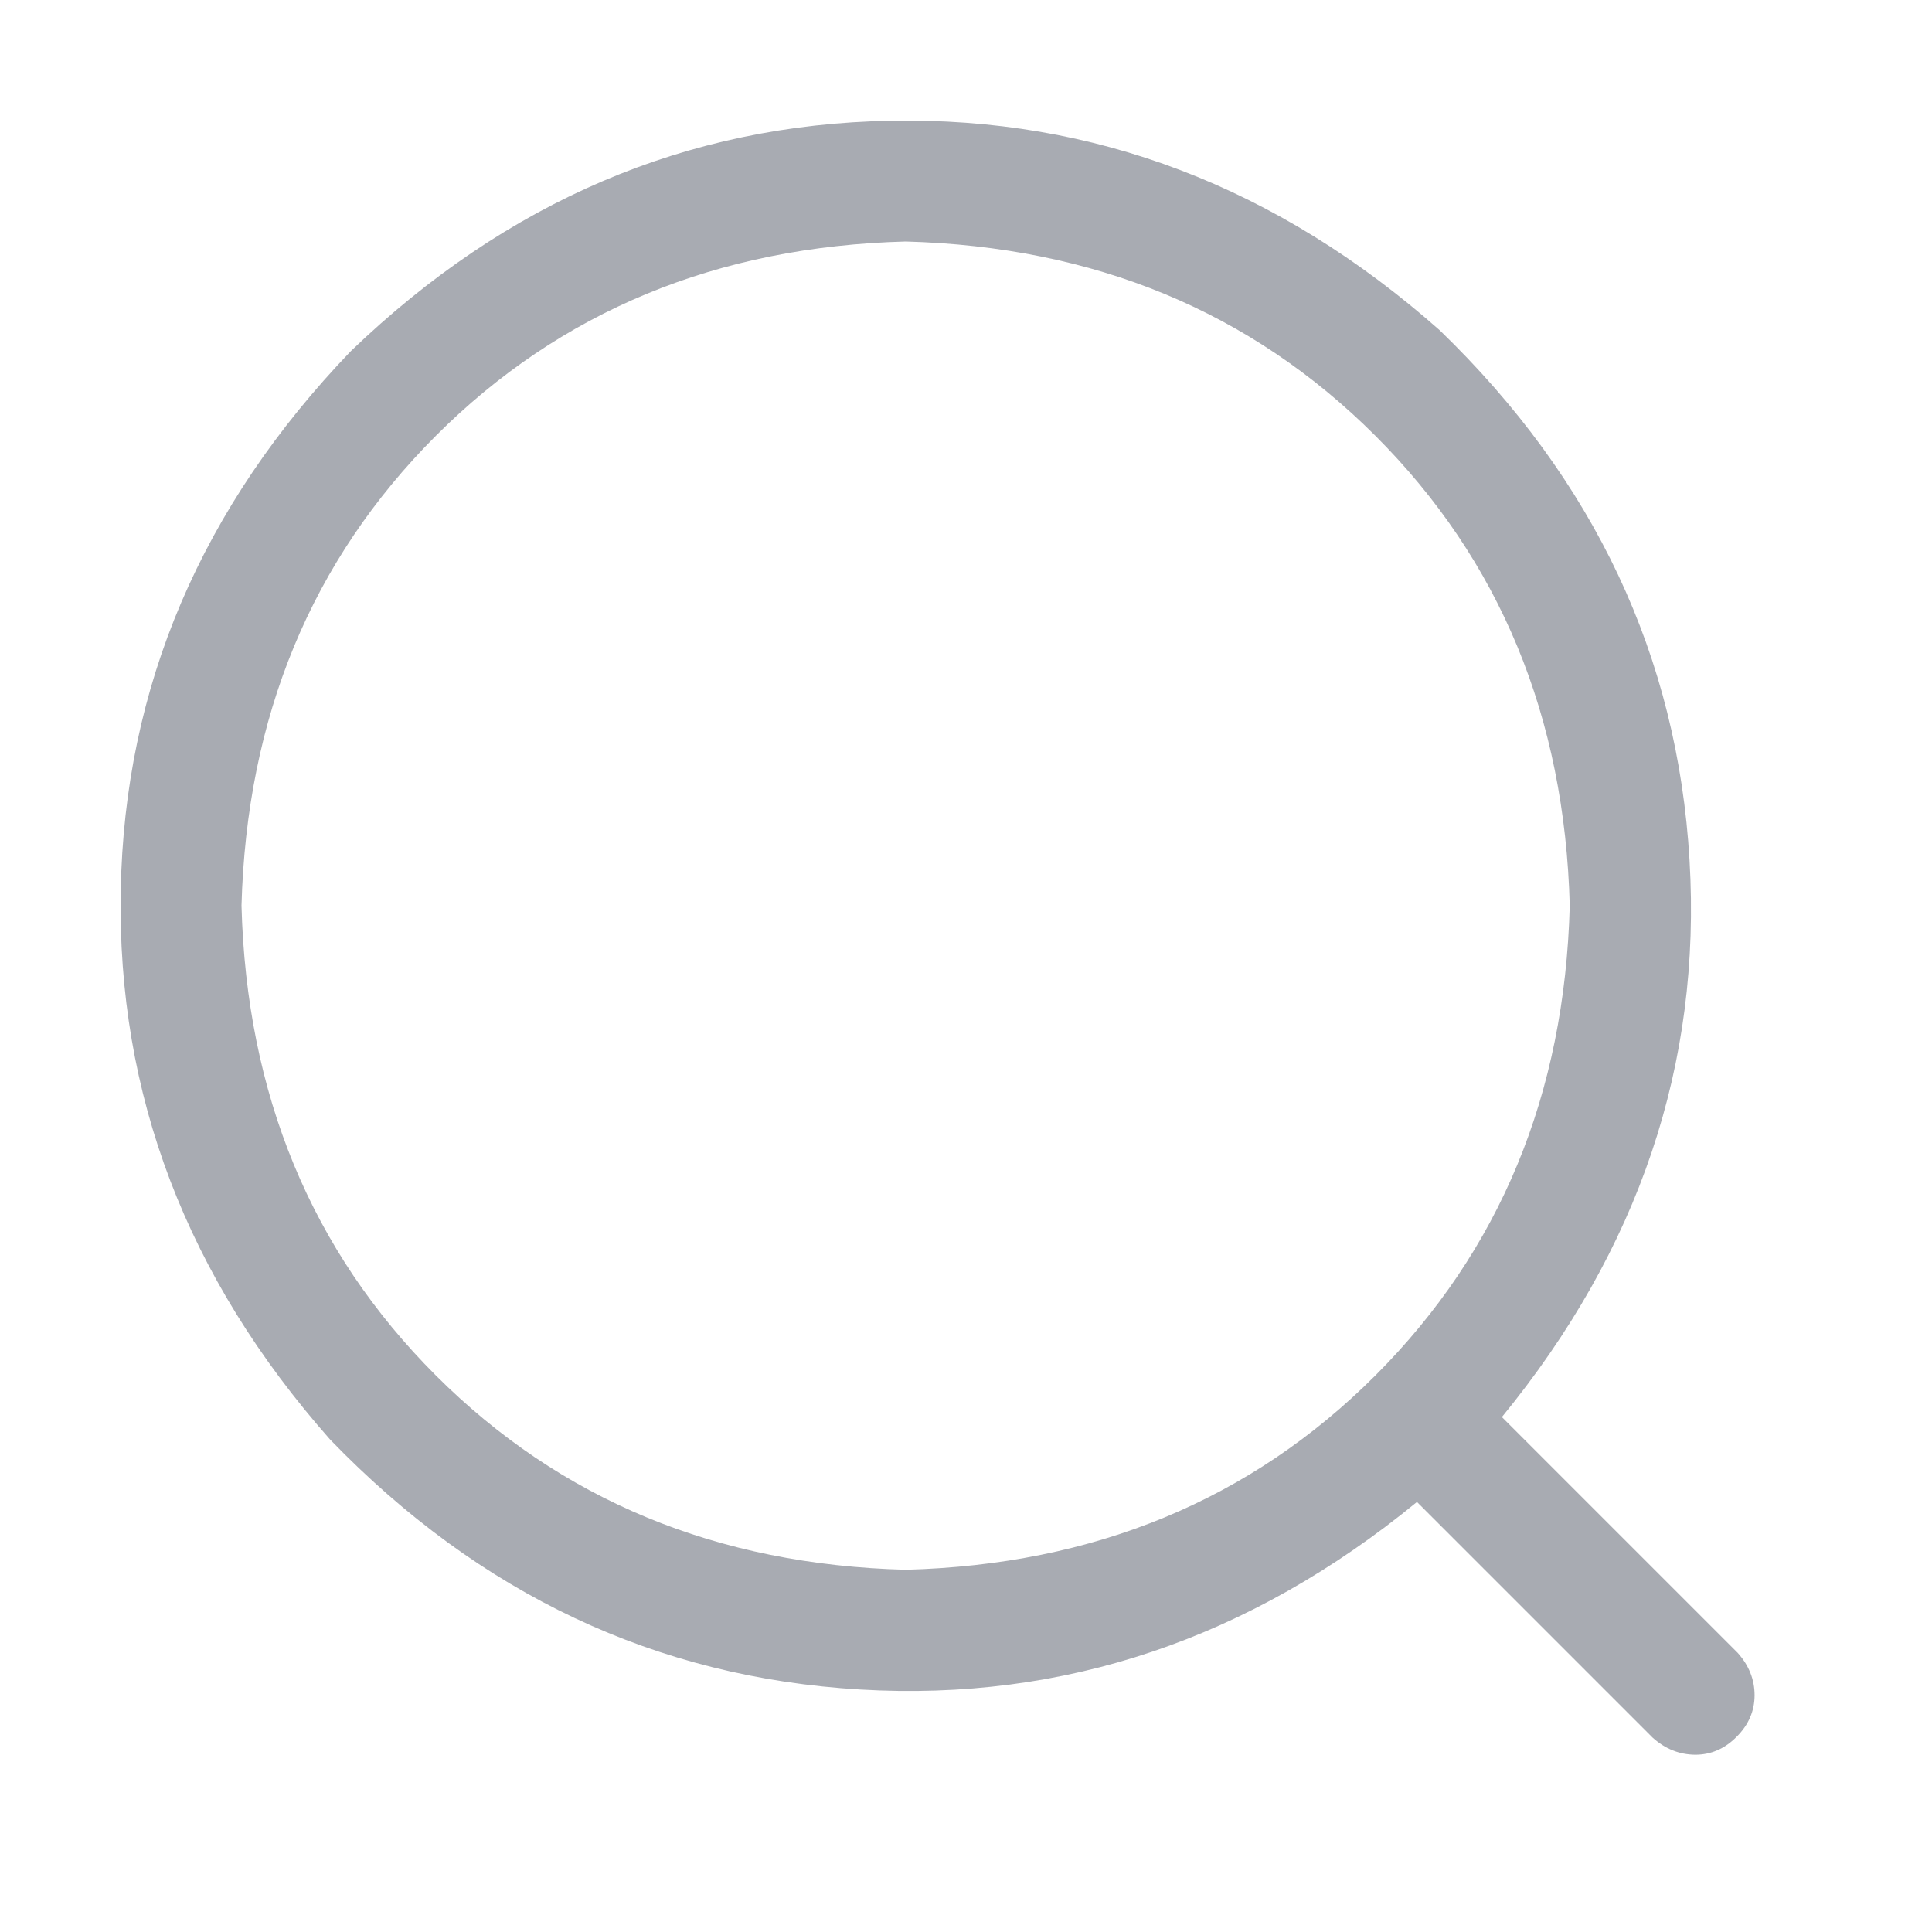
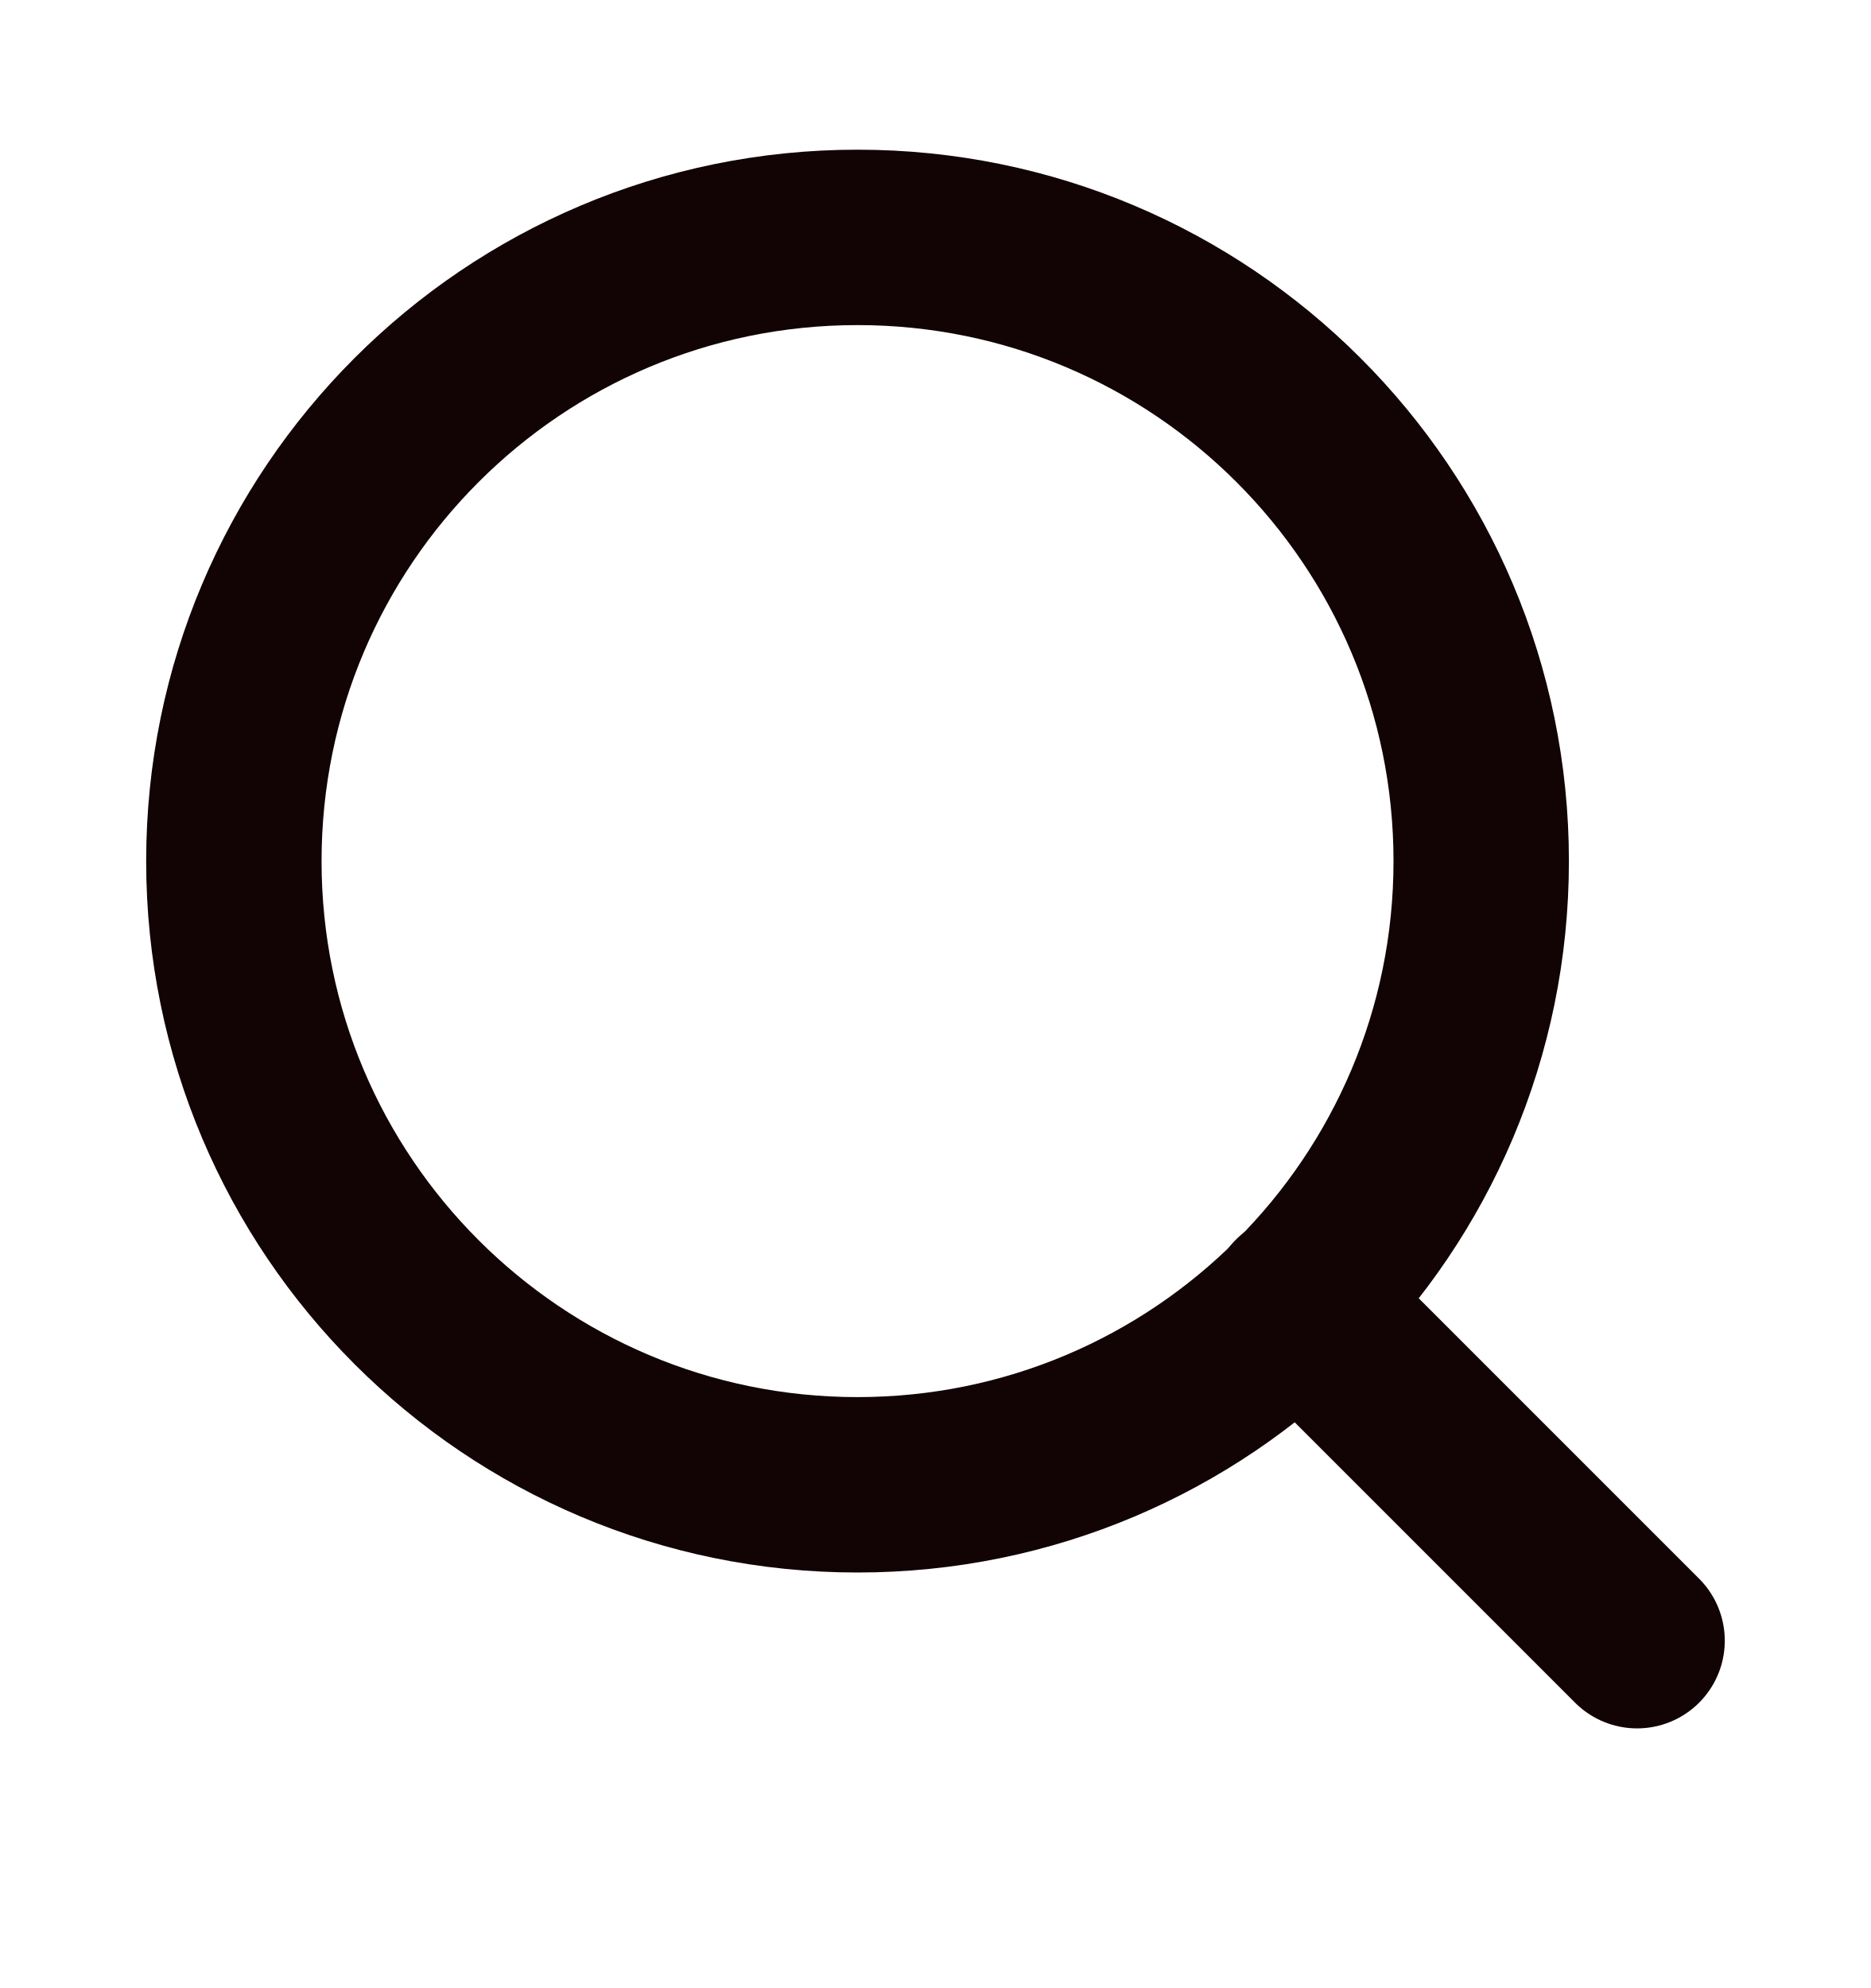
- <svg xmlns="http://www.w3.org/2000/svg" width="12" height="12" viewBox="0 0 12 12" fill="none">
-   <g id="ð§¬ search">
-     <path id="Vector" d="M9.328 8.801L10.793 10.266C10.863 10.344 10.898 10.432 10.898 10.529C10.898 10.627 10.861 10.713 10.787 10.787C10.713 10.862 10.627 10.899 10.529 10.899C10.431 10.898 10.343 10.863 10.265 10.793L8.801 9.329C7.762 10.18 6.609 10.569 5.343 10.494C4.078 10.42 2.98 9.903 2.051 8.942C1.16 7.934 0.726 6.797 0.75 5.531C0.773 4.266 1.25 3.148 2.18 2.18C3.148 1.25 4.266 0.773 5.531 0.75C6.797 0.726 7.934 1.16 8.942 2.051C9.903 2.98 10.42 4.078 10.494 5.343C10.569 6.609 10.18 7.761 9.329 8.801L9.328 8.801ZM5.625 9.75C6.797 9.719 7.77 9.316 8.543 8.543C9.316 7.769 9.719 6.797 9.75 5.625C9.719 4.453 9.316 3.48 8.543 2.707C7.769 1.934 6.797 1.532 5.625 1.5C4.453 1.531 3.48 1.934 2.707 2.707C1.934 3.481 1.532 4.453 1.5 5.625C1.531 6.797 1.934 7.77 2.707 8.543C3.481 9.316 4.453 9.719 5.625 9.75Z" fill="#A8ABB2" />
-   </g>
+ <svg xmlns="http://www.w3.org/2000/svg" width="16" height="17" viewBox="0 0 16 17" fill="none">
+   <path d="M7.333 12.697C10.279 12.697 12.667 10.309 12.667 7.364C12.667 4.418 10.279 2.03 7.333 2.03C4.388 2.03 2 4.418 2 7.364C2 10.309 4.388 12.697 7.333 12.697Z" stroke="#120405" stroke-width="1.5" stroke-linecap="round" stroke-linejoin="round" />
+   <path d="M14 14.03L11.1 11.13" stroke="#120405" stroke-width="1.5" stroke-linecap="round" stroke-linejoin="round" />
</svg>
